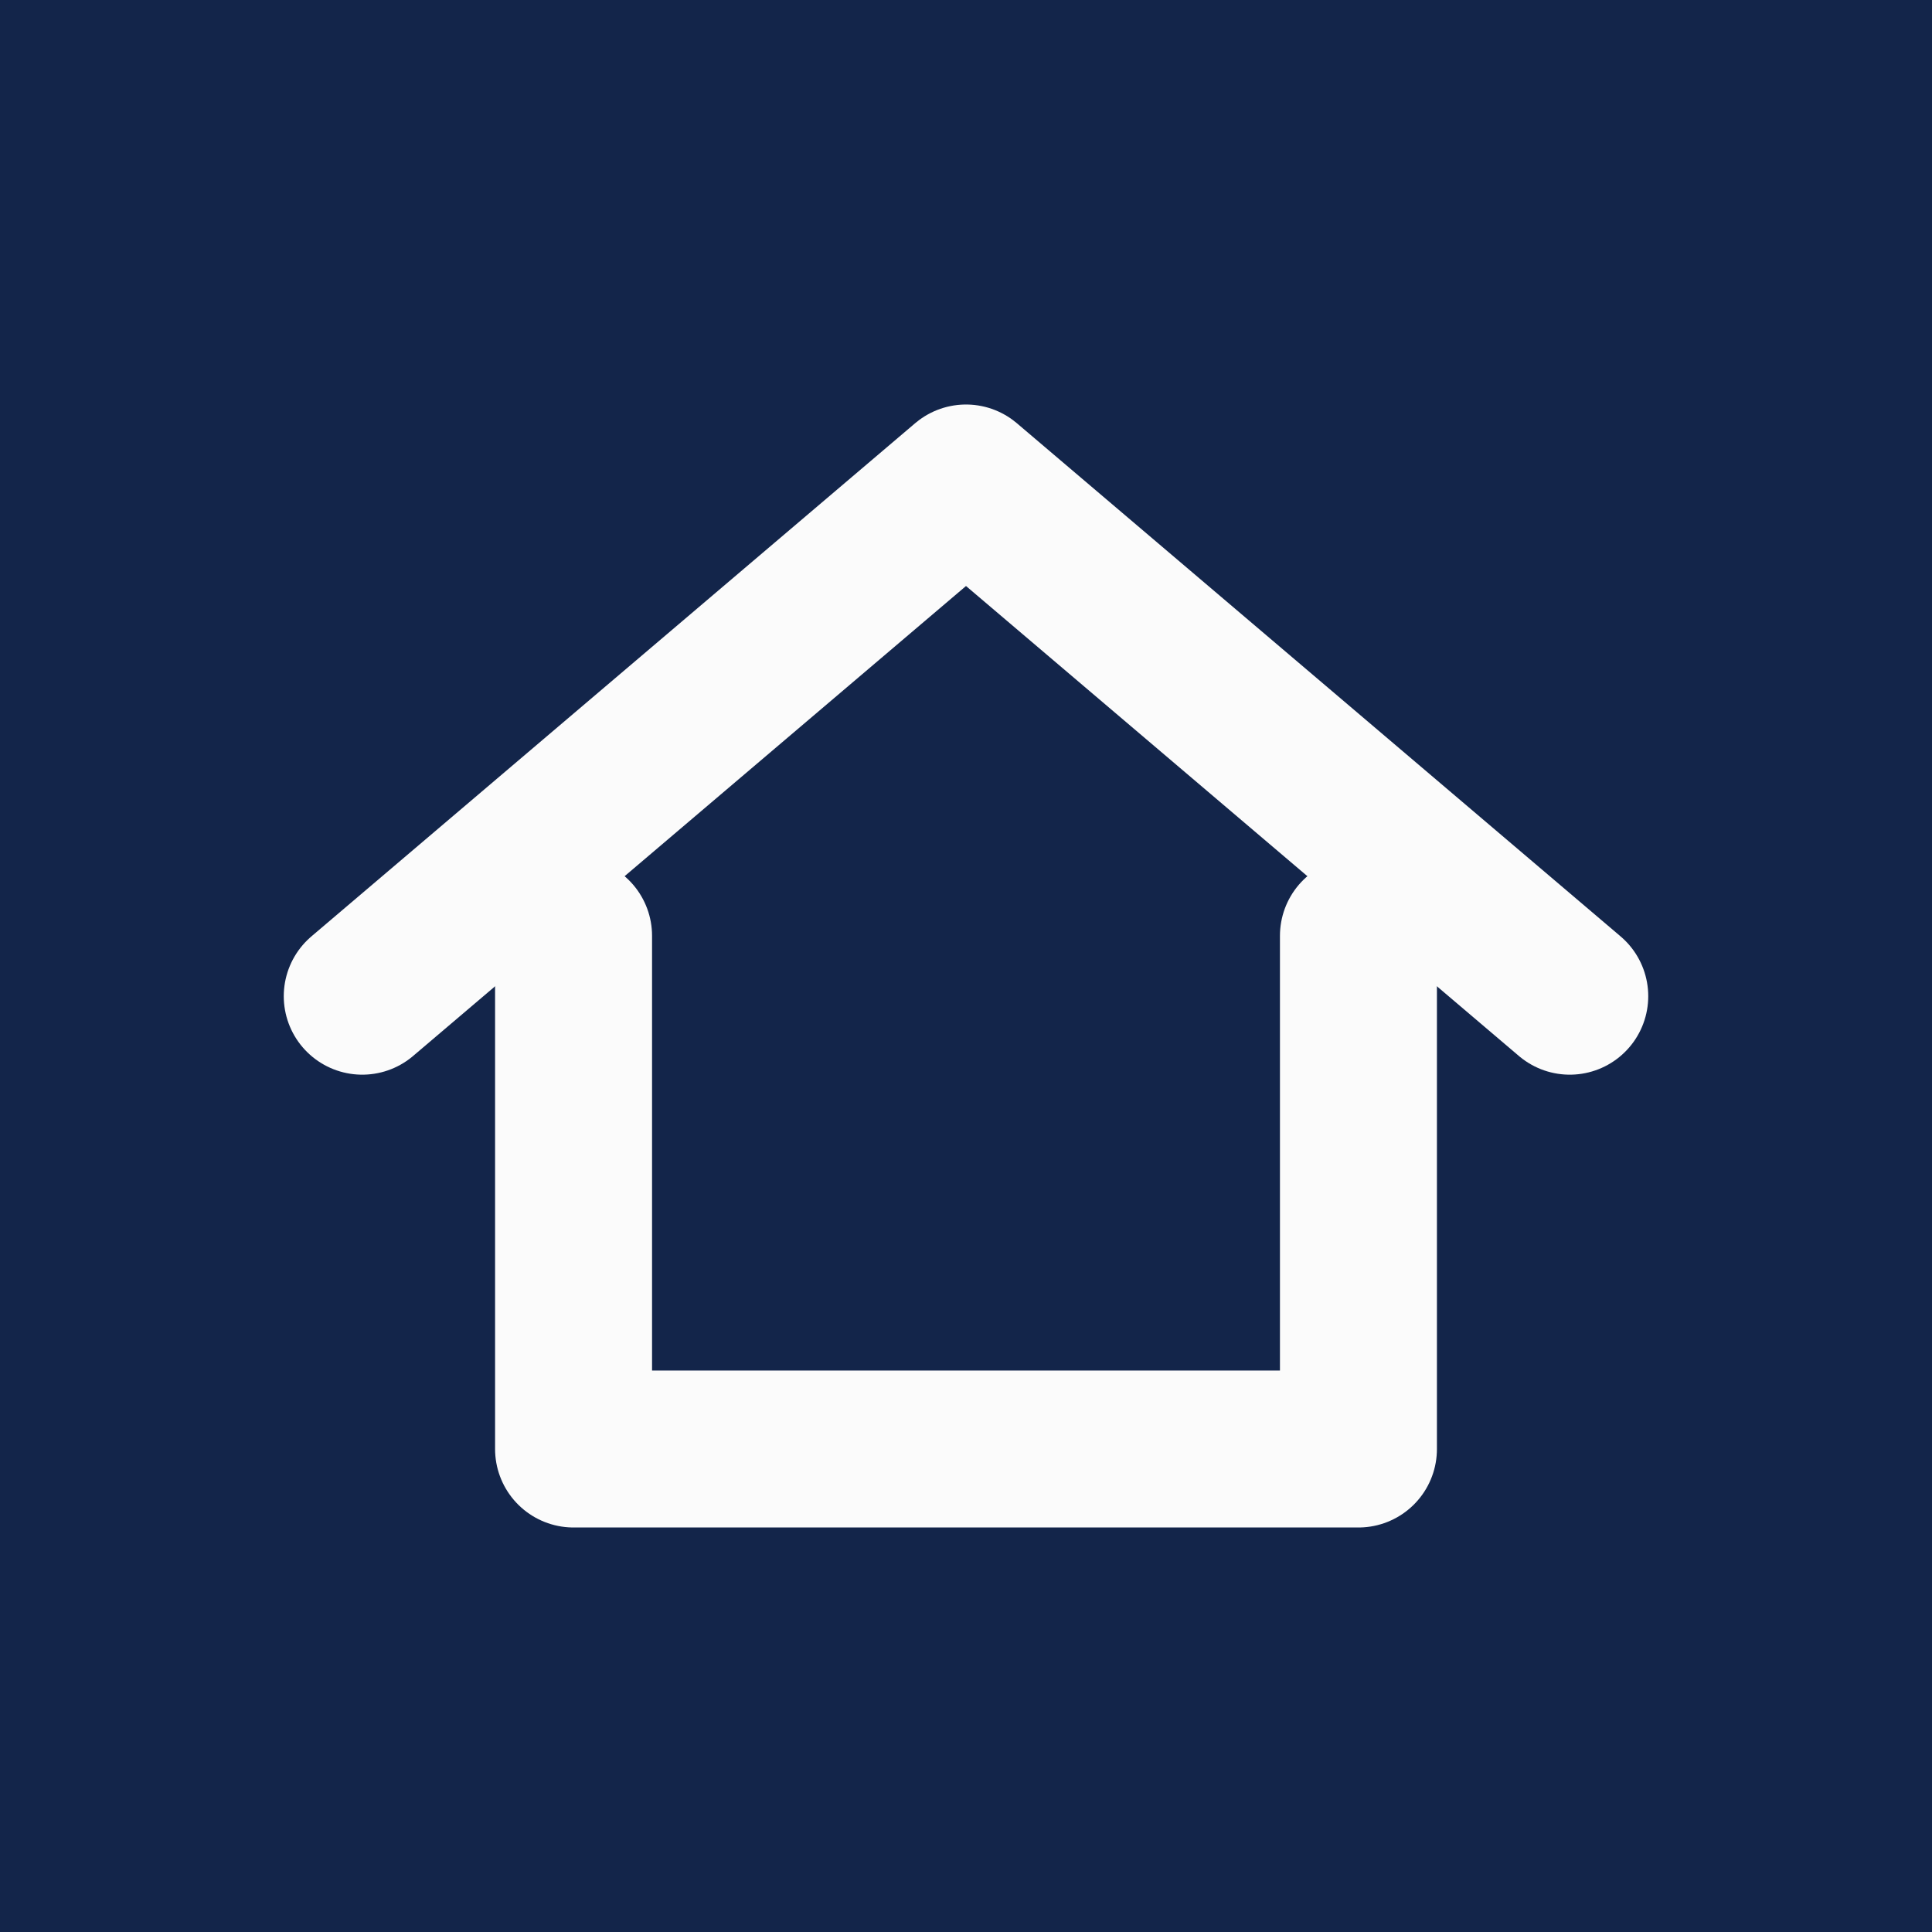
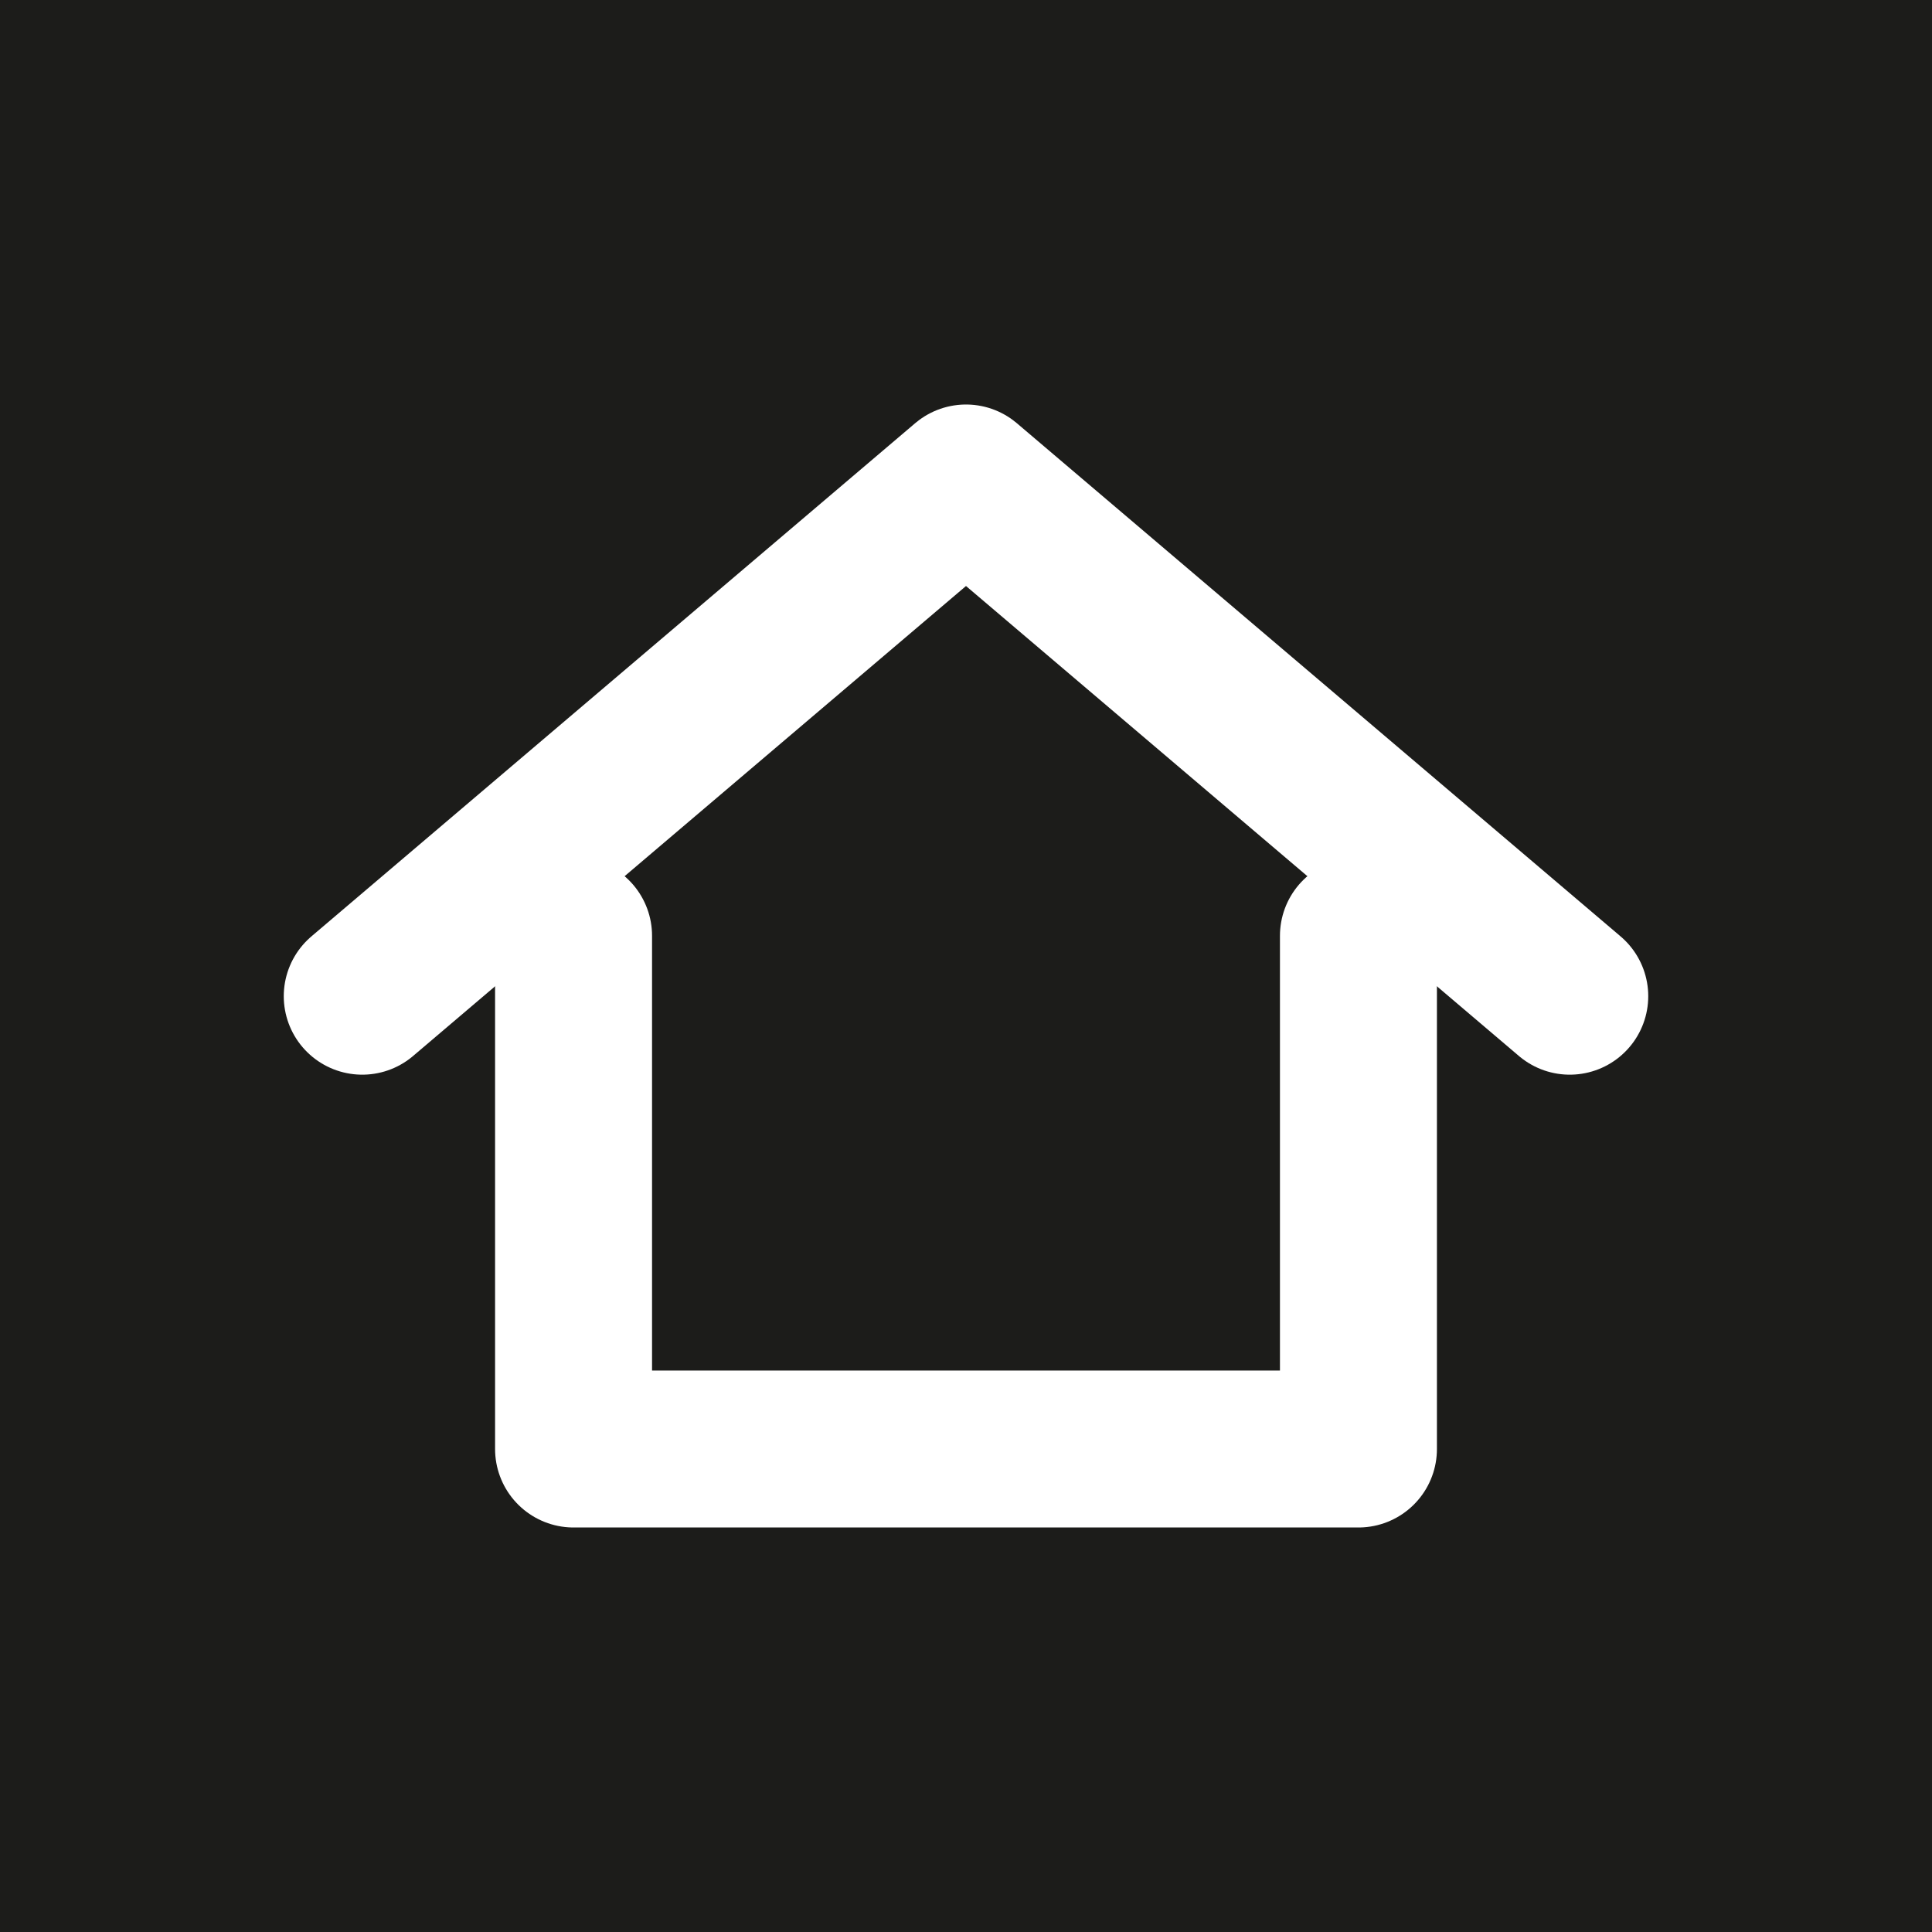
<svg xmlns="http://www.w3.org/2000/svg" viewBox="0 0 32 32">
-   <rect width="32" height="32" fill="#13254a" />
-   <path d="M6 16.5 16 8l10 8.5" fill="none" stroke="#fbfbfb" stroke-width="2.6" stroke-linecap="round" stroke-linejoin="round" />
-   <path d="M9.5 15.5V24h13v-8.5" fill="none" stroke="#fbfbfb" stroke-width="2.6" stroke-linecap="round" stroke-linejoin="round" />
+   <rect width="32" height="32" fill="#1c1c1a" />
+   <path d="M6 16.5 16 8l10 8.5" fill="none" stroke="#ffffff" stroke-width="2.6" stroke-linecap="round" stroke-linejoin="round" />
+   <path d="M9.5 15.5V24h13v-8.5" fill="none" stroke="#ffffff" stroke-width="2.6" stroke-linecap="round" stroke-linejoin="round" />
</svg>
